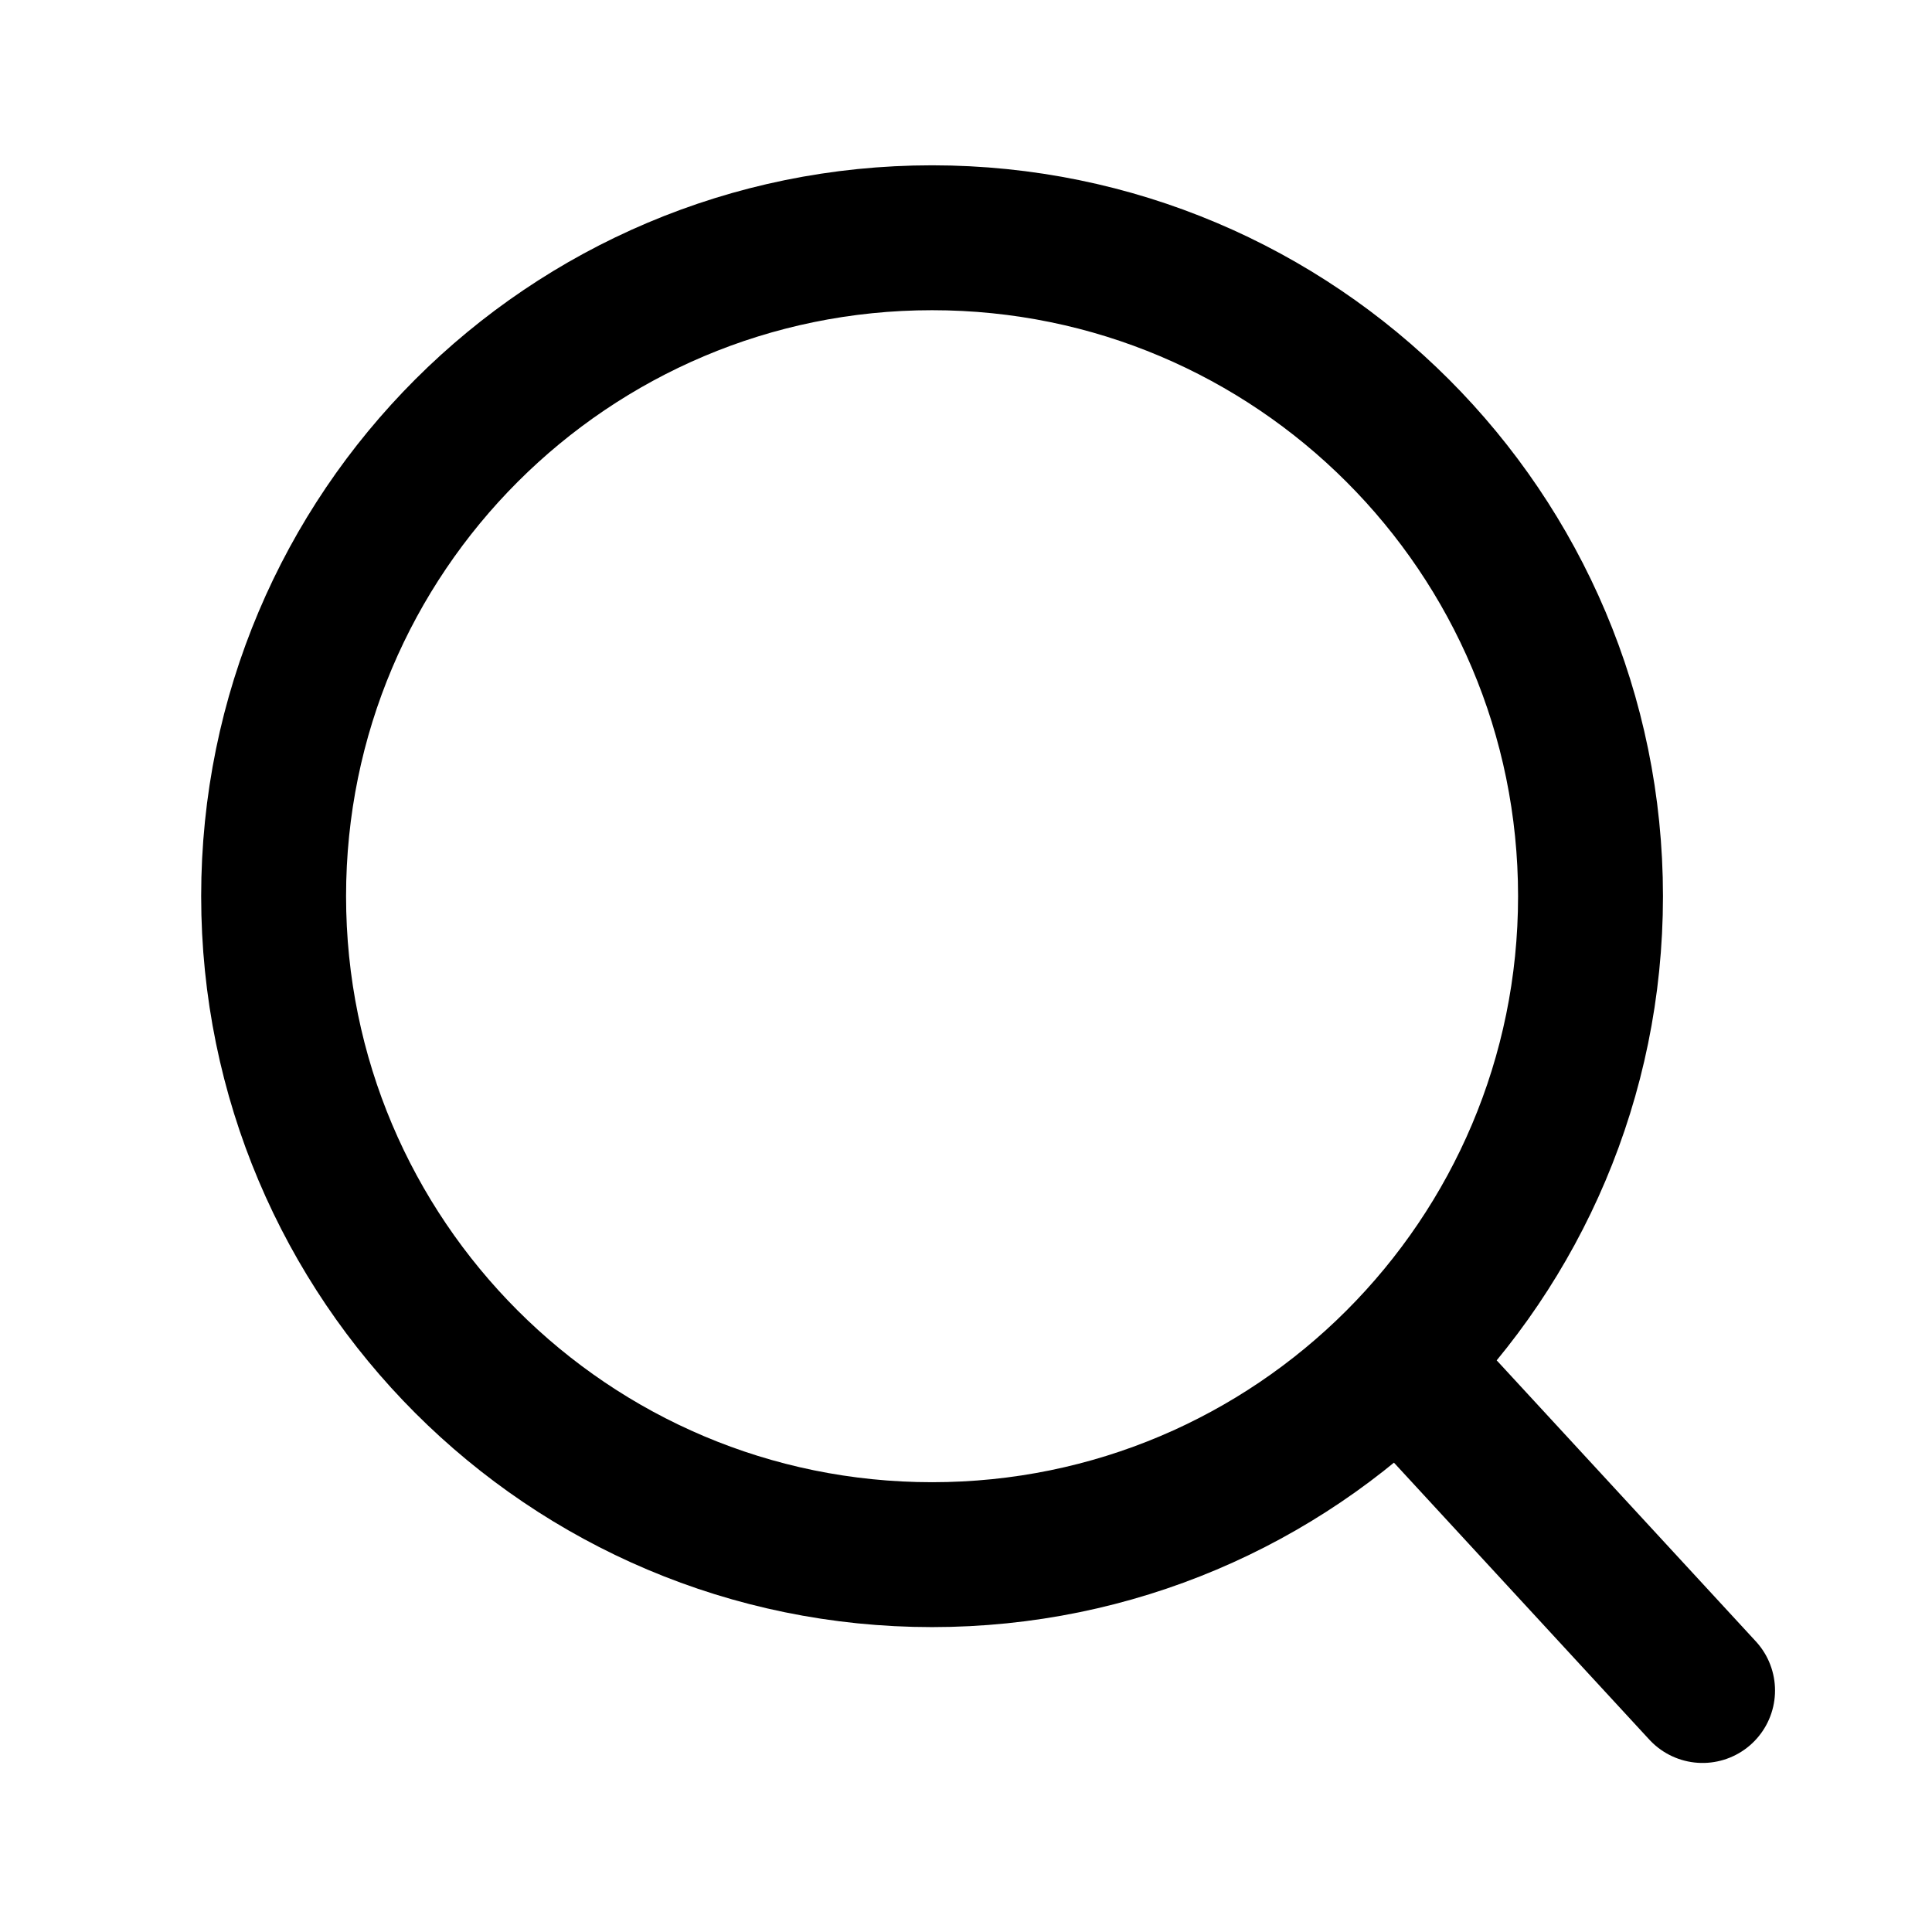
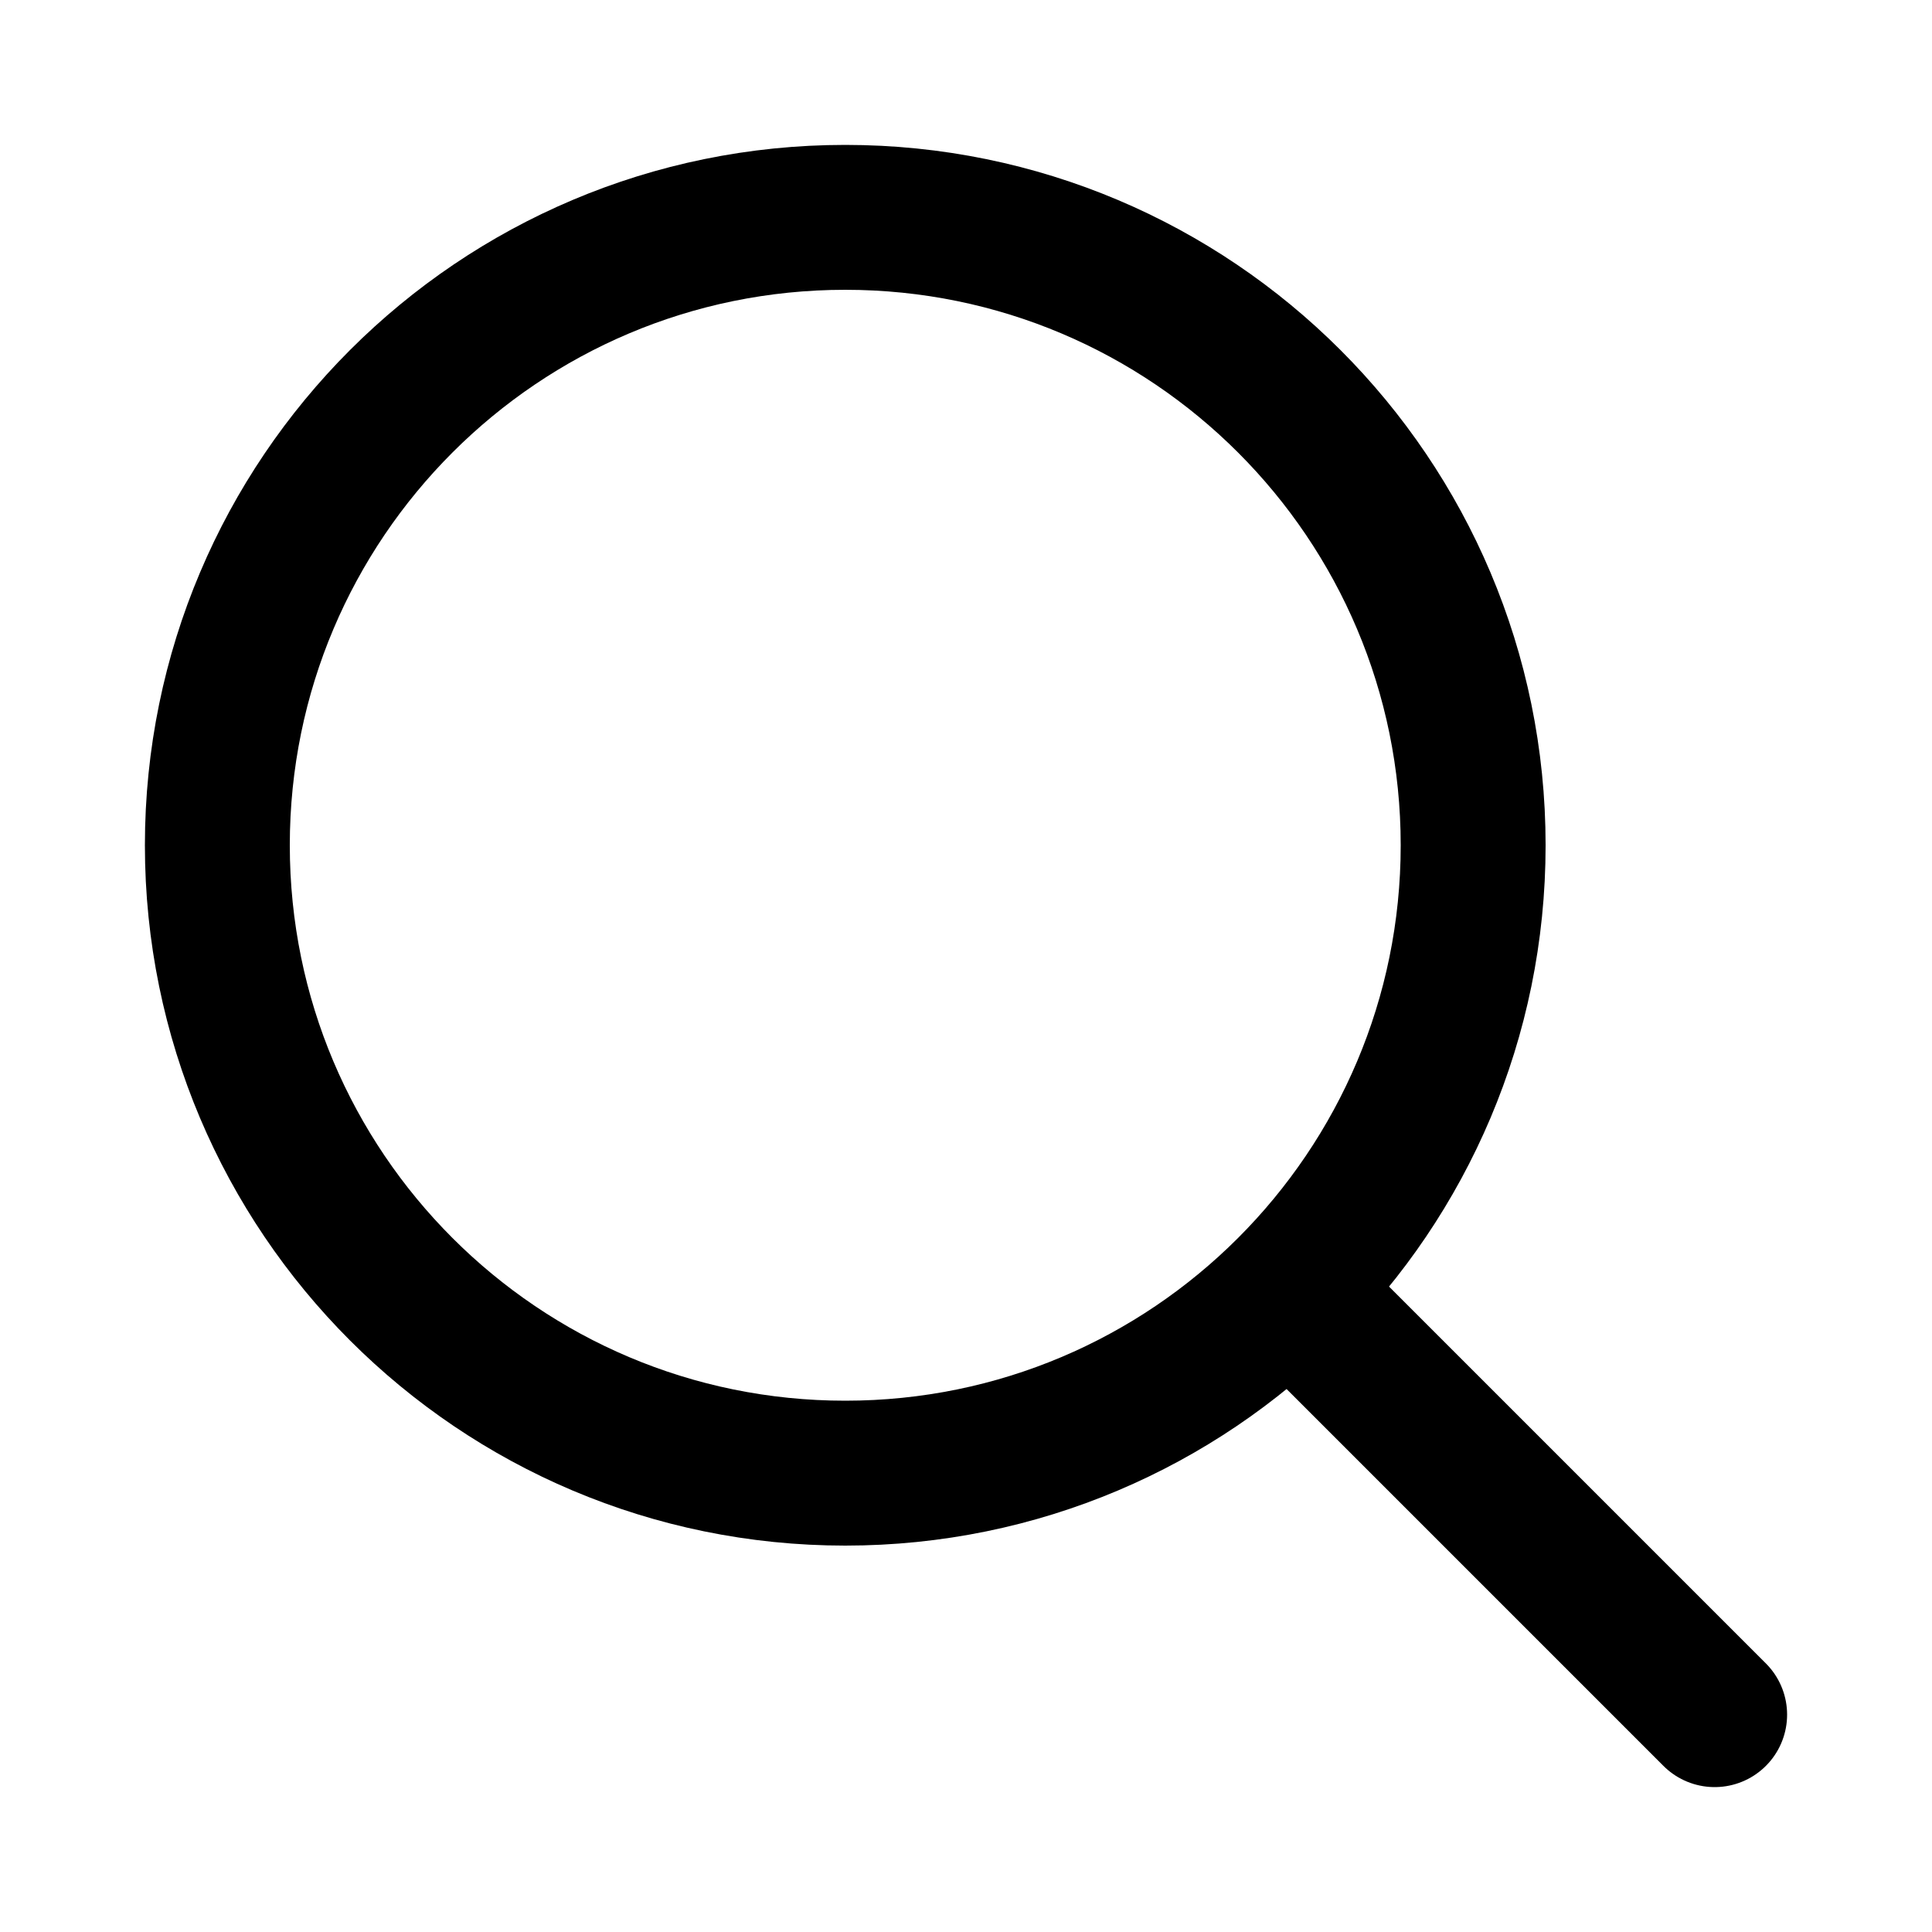
<svg xmlns="http://www.w3.org/2000/svg" width="16" height="16" viewBox="0 0 16 16" fill="none">
  <g stroke="black" stroke-width="1.2" stroke-linecap="round" stroke-linejoin="round">
-     <circle cx="7.719" cy="7.422" r="5.453" />
-     <path d="M11.97 11.69L14.1 14" />
+     <circle cx="7" cy="7" r="5.2" />
+     <path d="M10.8 10.8L14.2 14.2" />
  </g>
</svg>
